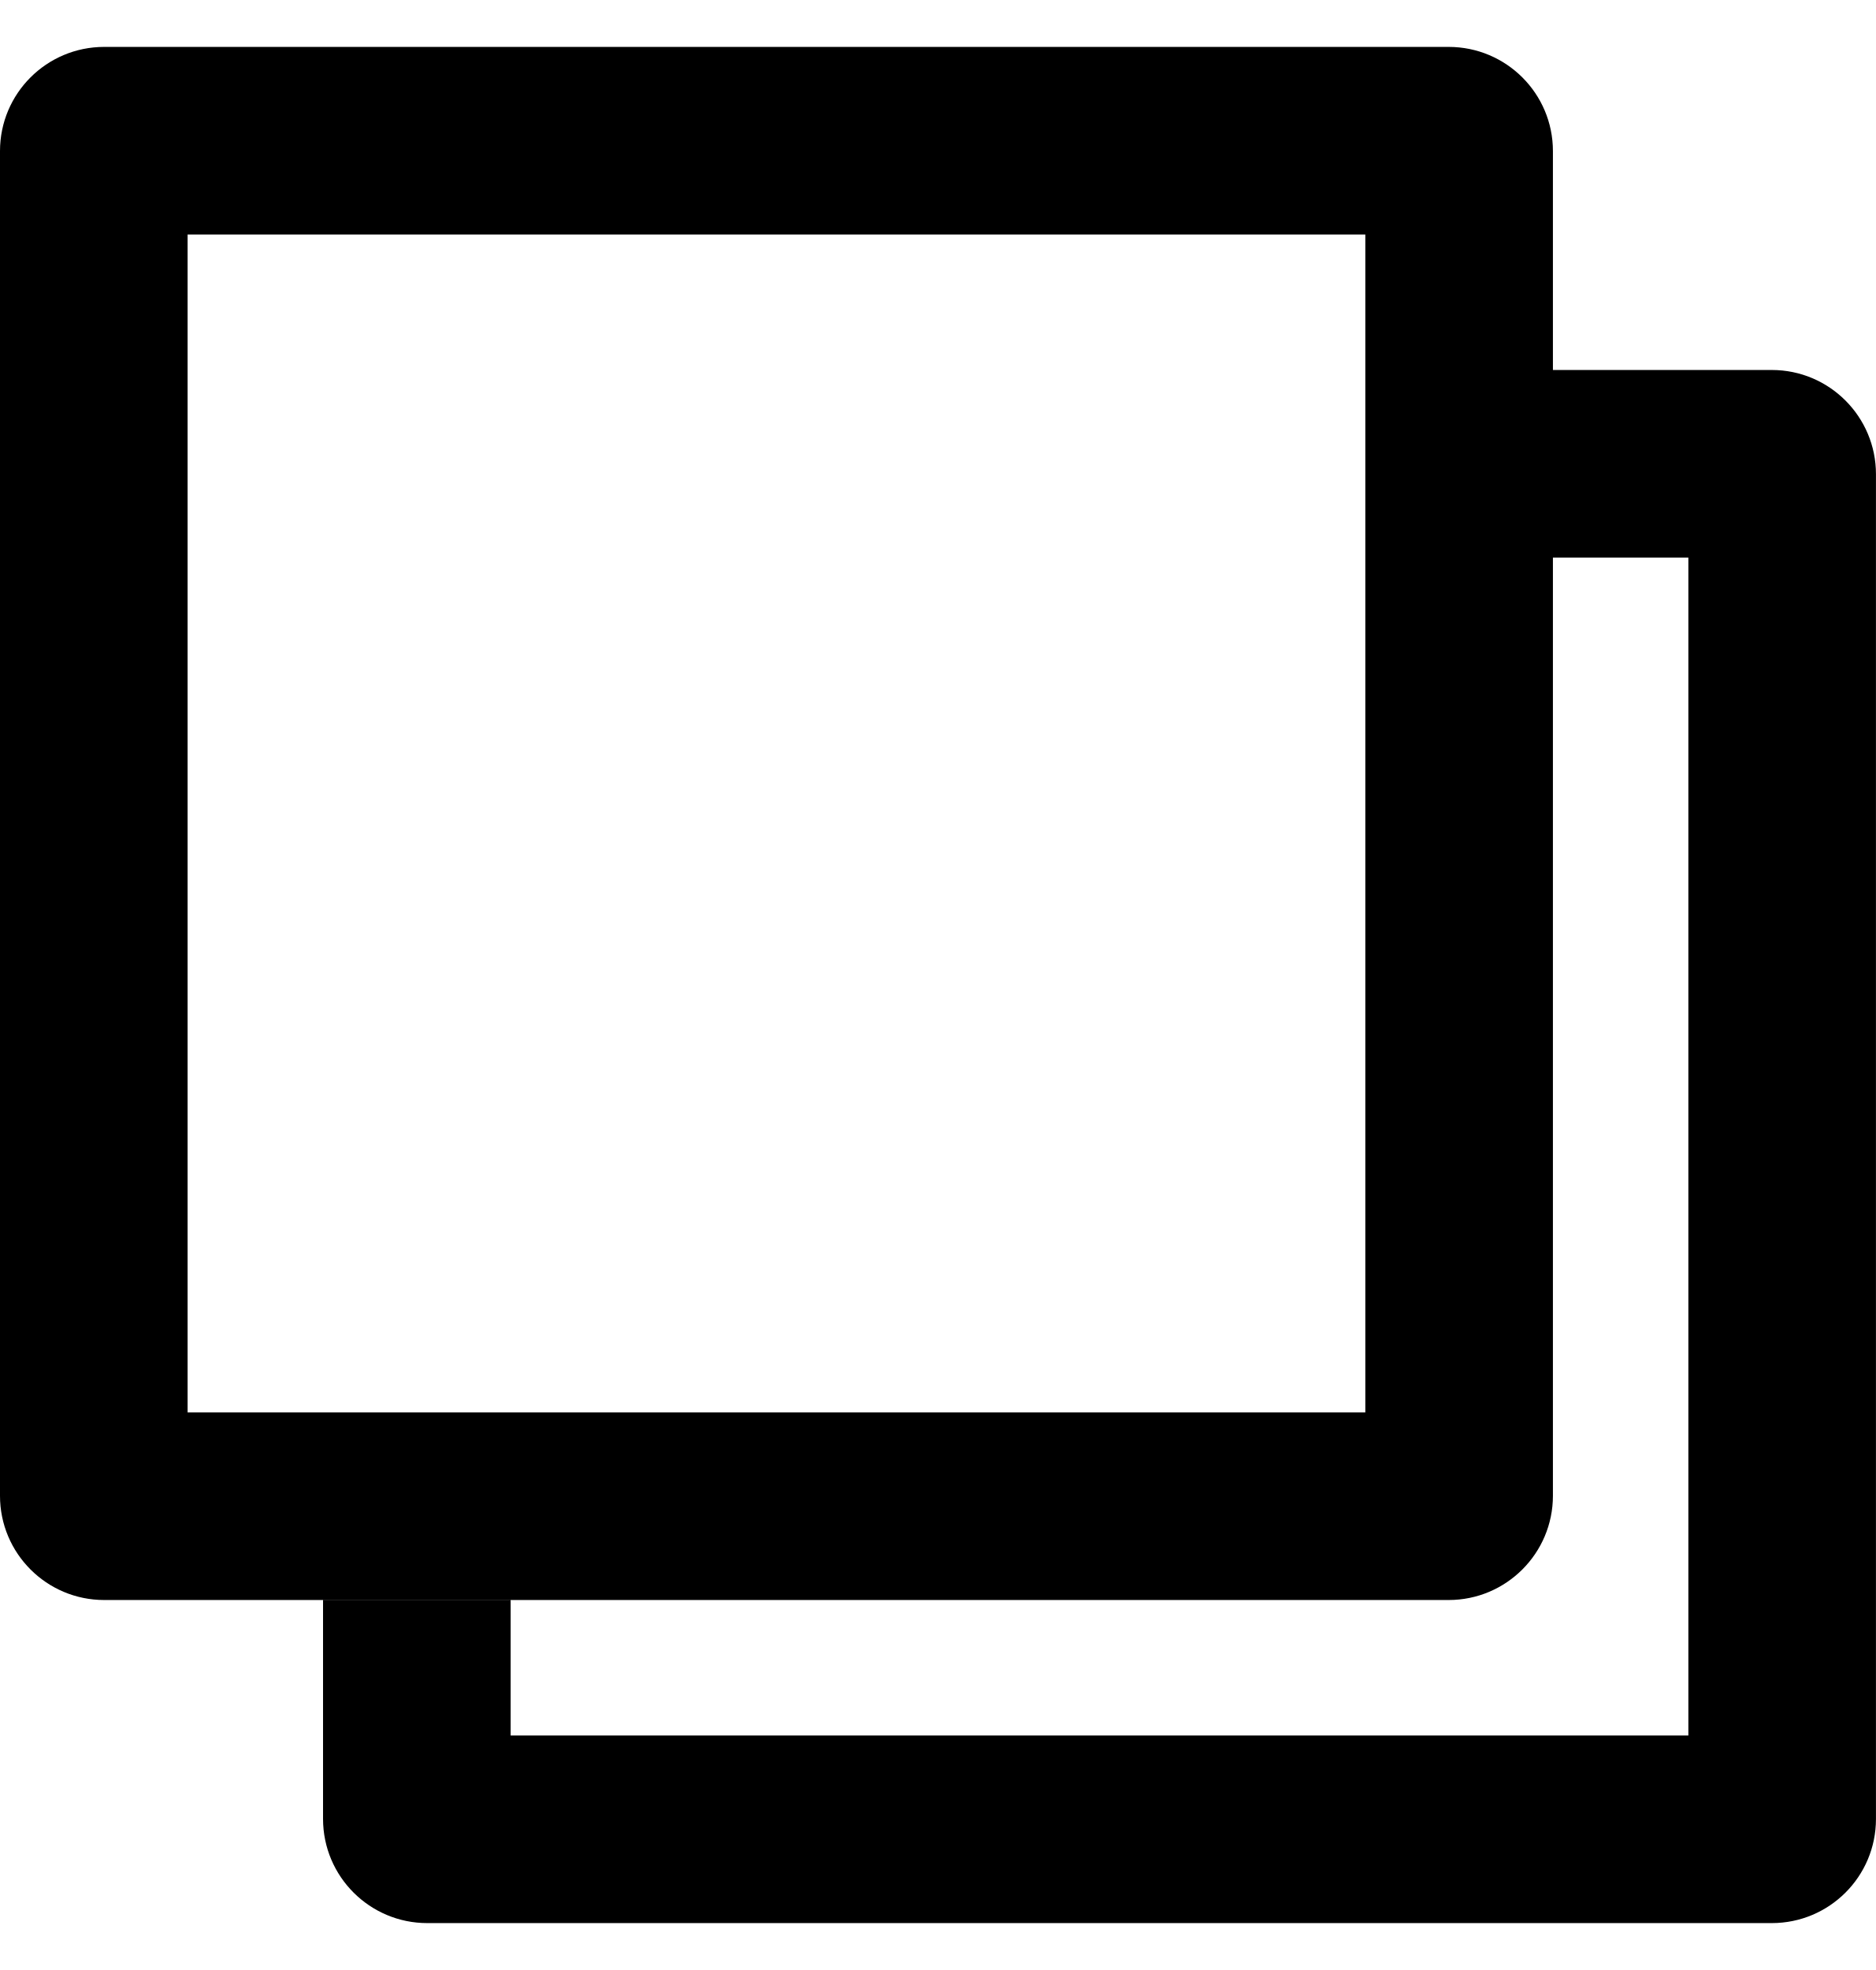
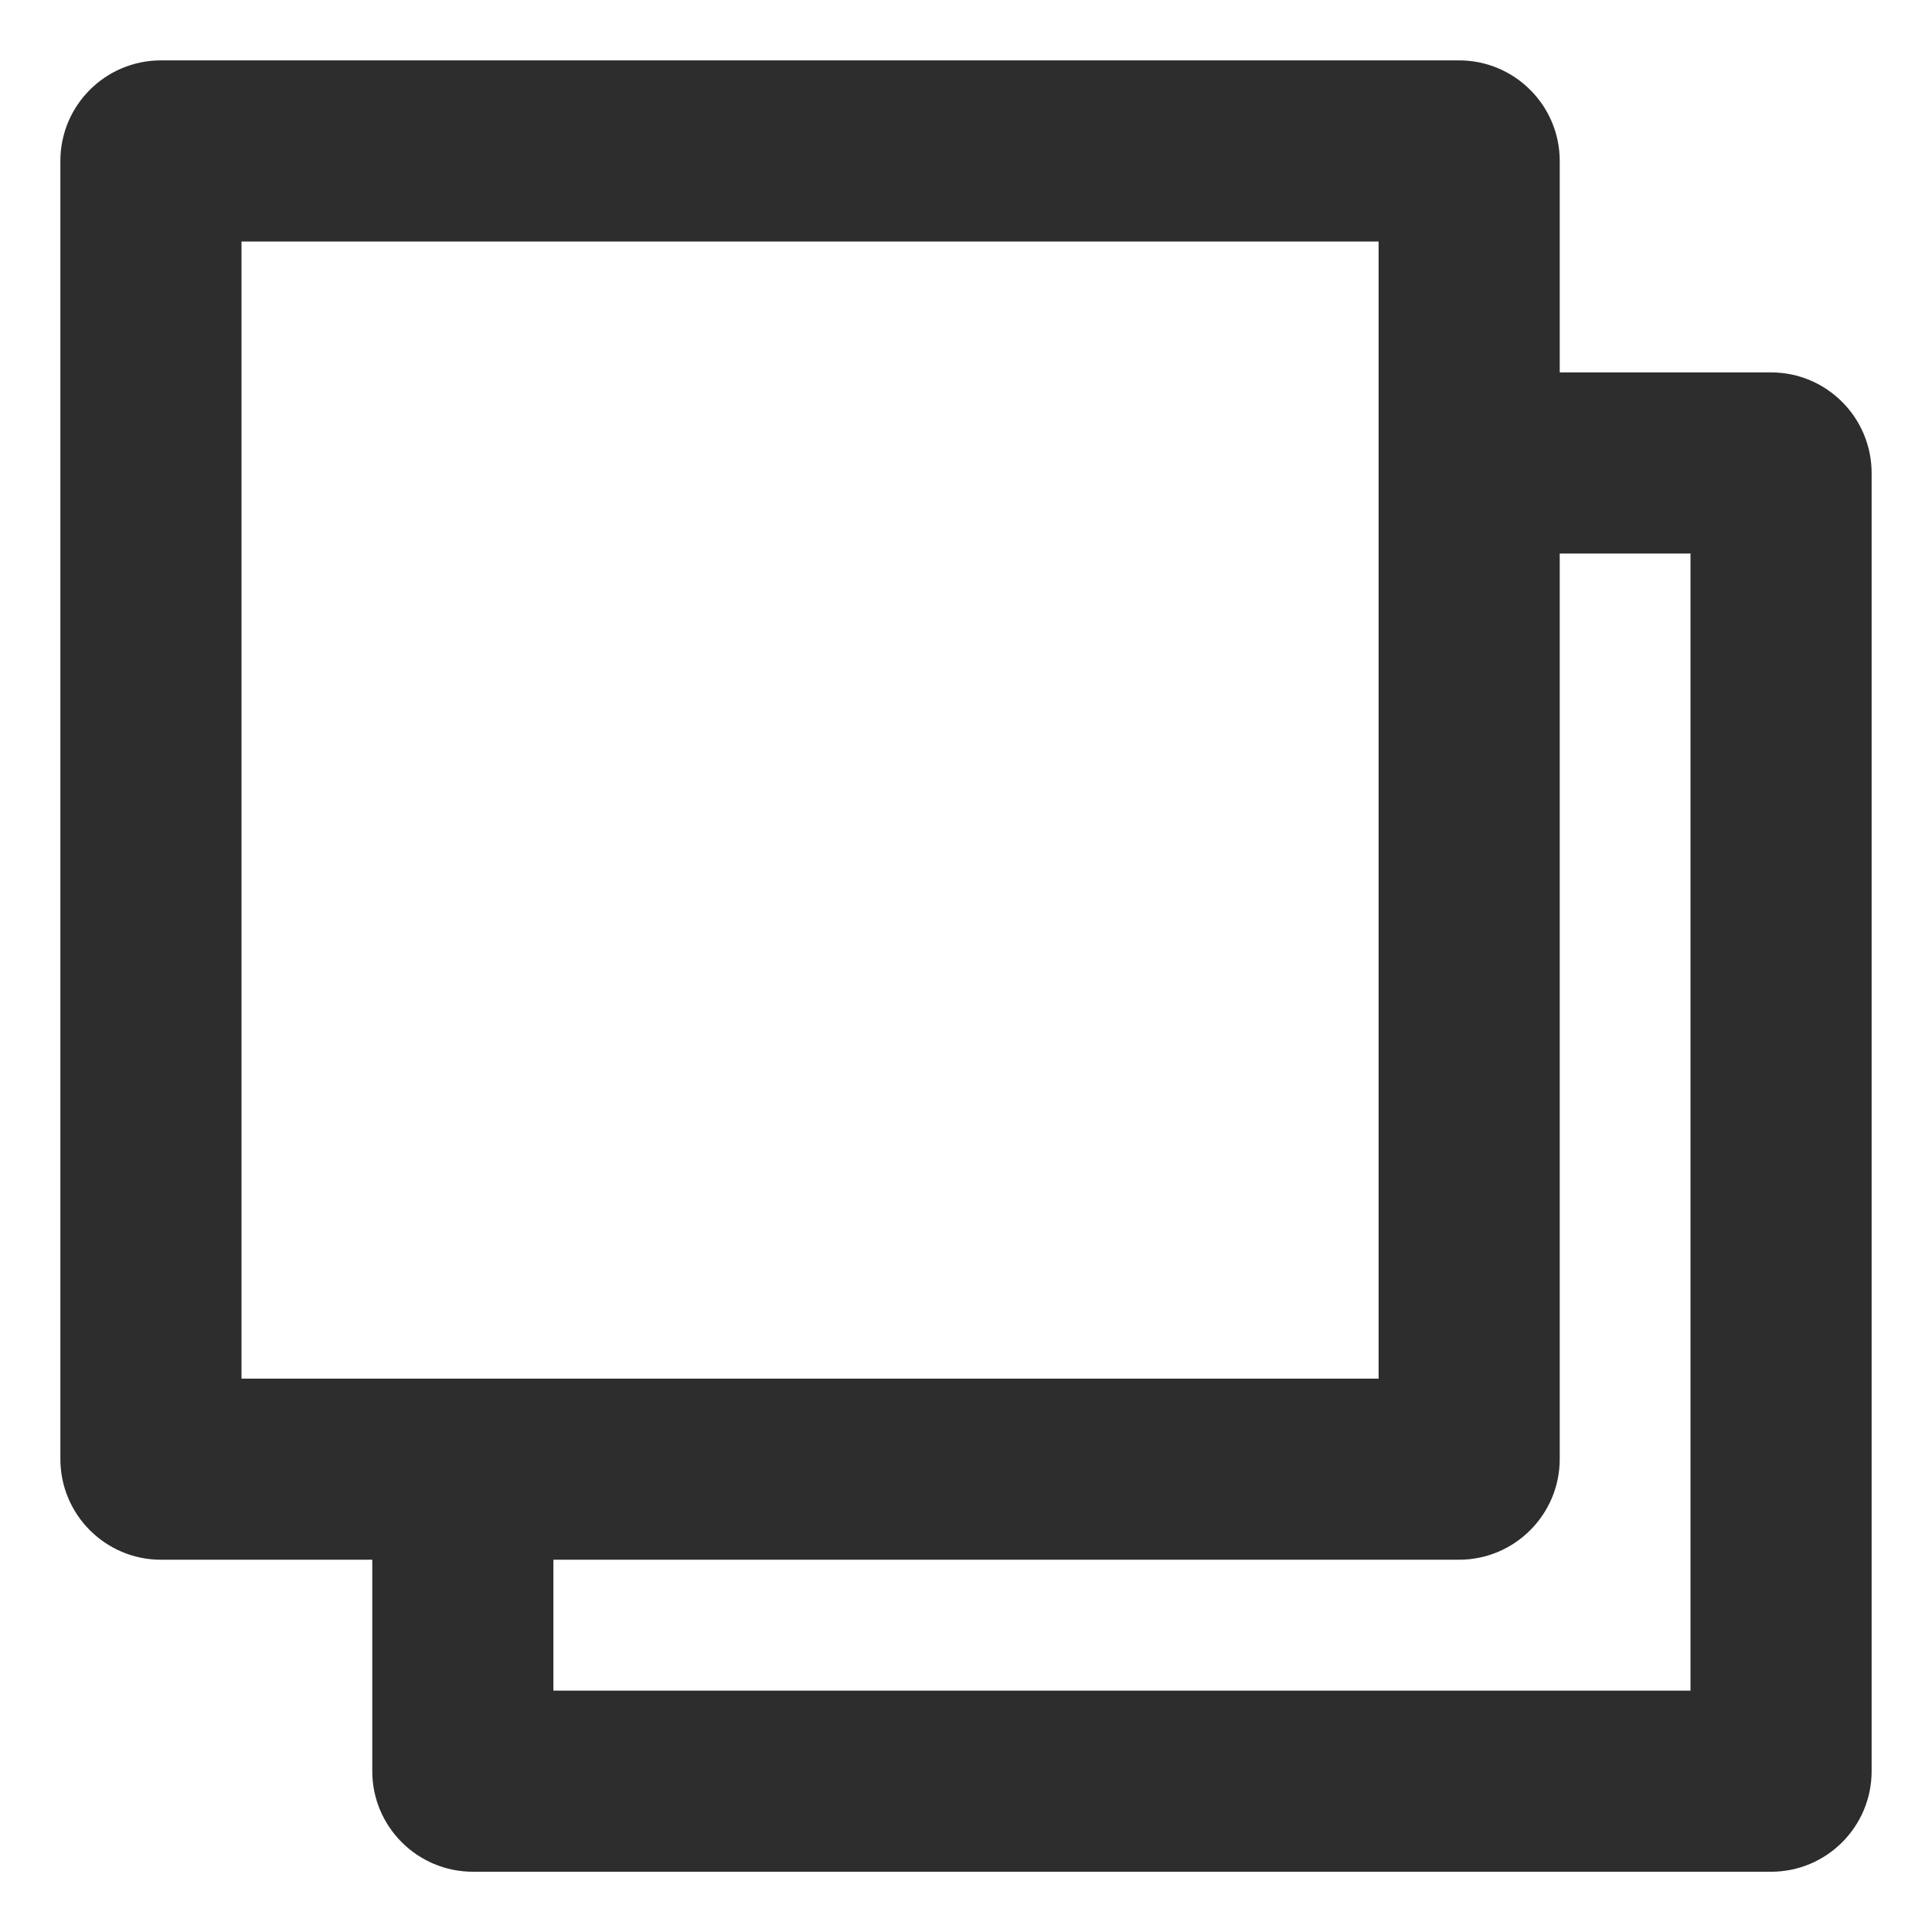
- <svg xmlns="http://www.w3.org/2000/svg" width="20" height="21" fill="none">
-   <path fill="currentColor" fill-rule="evenodd" d="M2 15.056V2.5h12.556v12.556H2ZM0 1.61C0 .997.497.5 1.111.5h14.333c.614 0 1.112.497 1.112 1.111v2.333h2.333c.614 0 1.111.498 1.111 1.111V19.39c0 .614-.497 1.11-1.111 1.11H4.556a1.111 1.111 0 0 1-1.112-1.11v-2.333h2V18.5H18V5.944h-1.444v10c0 .614-.498 1.112-1.112 1.112H1.111A1.111 1.111 0 0 1 0 15.944V1.611Z" clip-rule="evenodd" />
+ <svg xmlns="http://www.w3.org/2000/svg" width="16" height="16" viewBox="0 0 16 16" fill="none">
+   <path id="Union" d="M12.083 0.5C12.543 0.5 12.917 0.873 12.917 1.333V3.084H14.667C15.127 3.084 15.5 3.458 15.5 3.918V14.668C15.5 15.128 15.127 15.501 14.667 15.501H3.917C3.457 15.501 3.083 15.128 3.083 14.668V12.917H1.333C0.873 12.917 0.5 12.543 0.5 12.083V1.333C0.5 0.873 0.873 0.5 1.333 0.5H12.083ZM2 11.417H11.417V2H2V11.417ZM4.583 14.001H14V4.584H12.917V12.083C12.917 12.543 12.543 12.917 12.083 12.917H4.583V14.001Z" fill="#2D2D2D" />
</svg>
